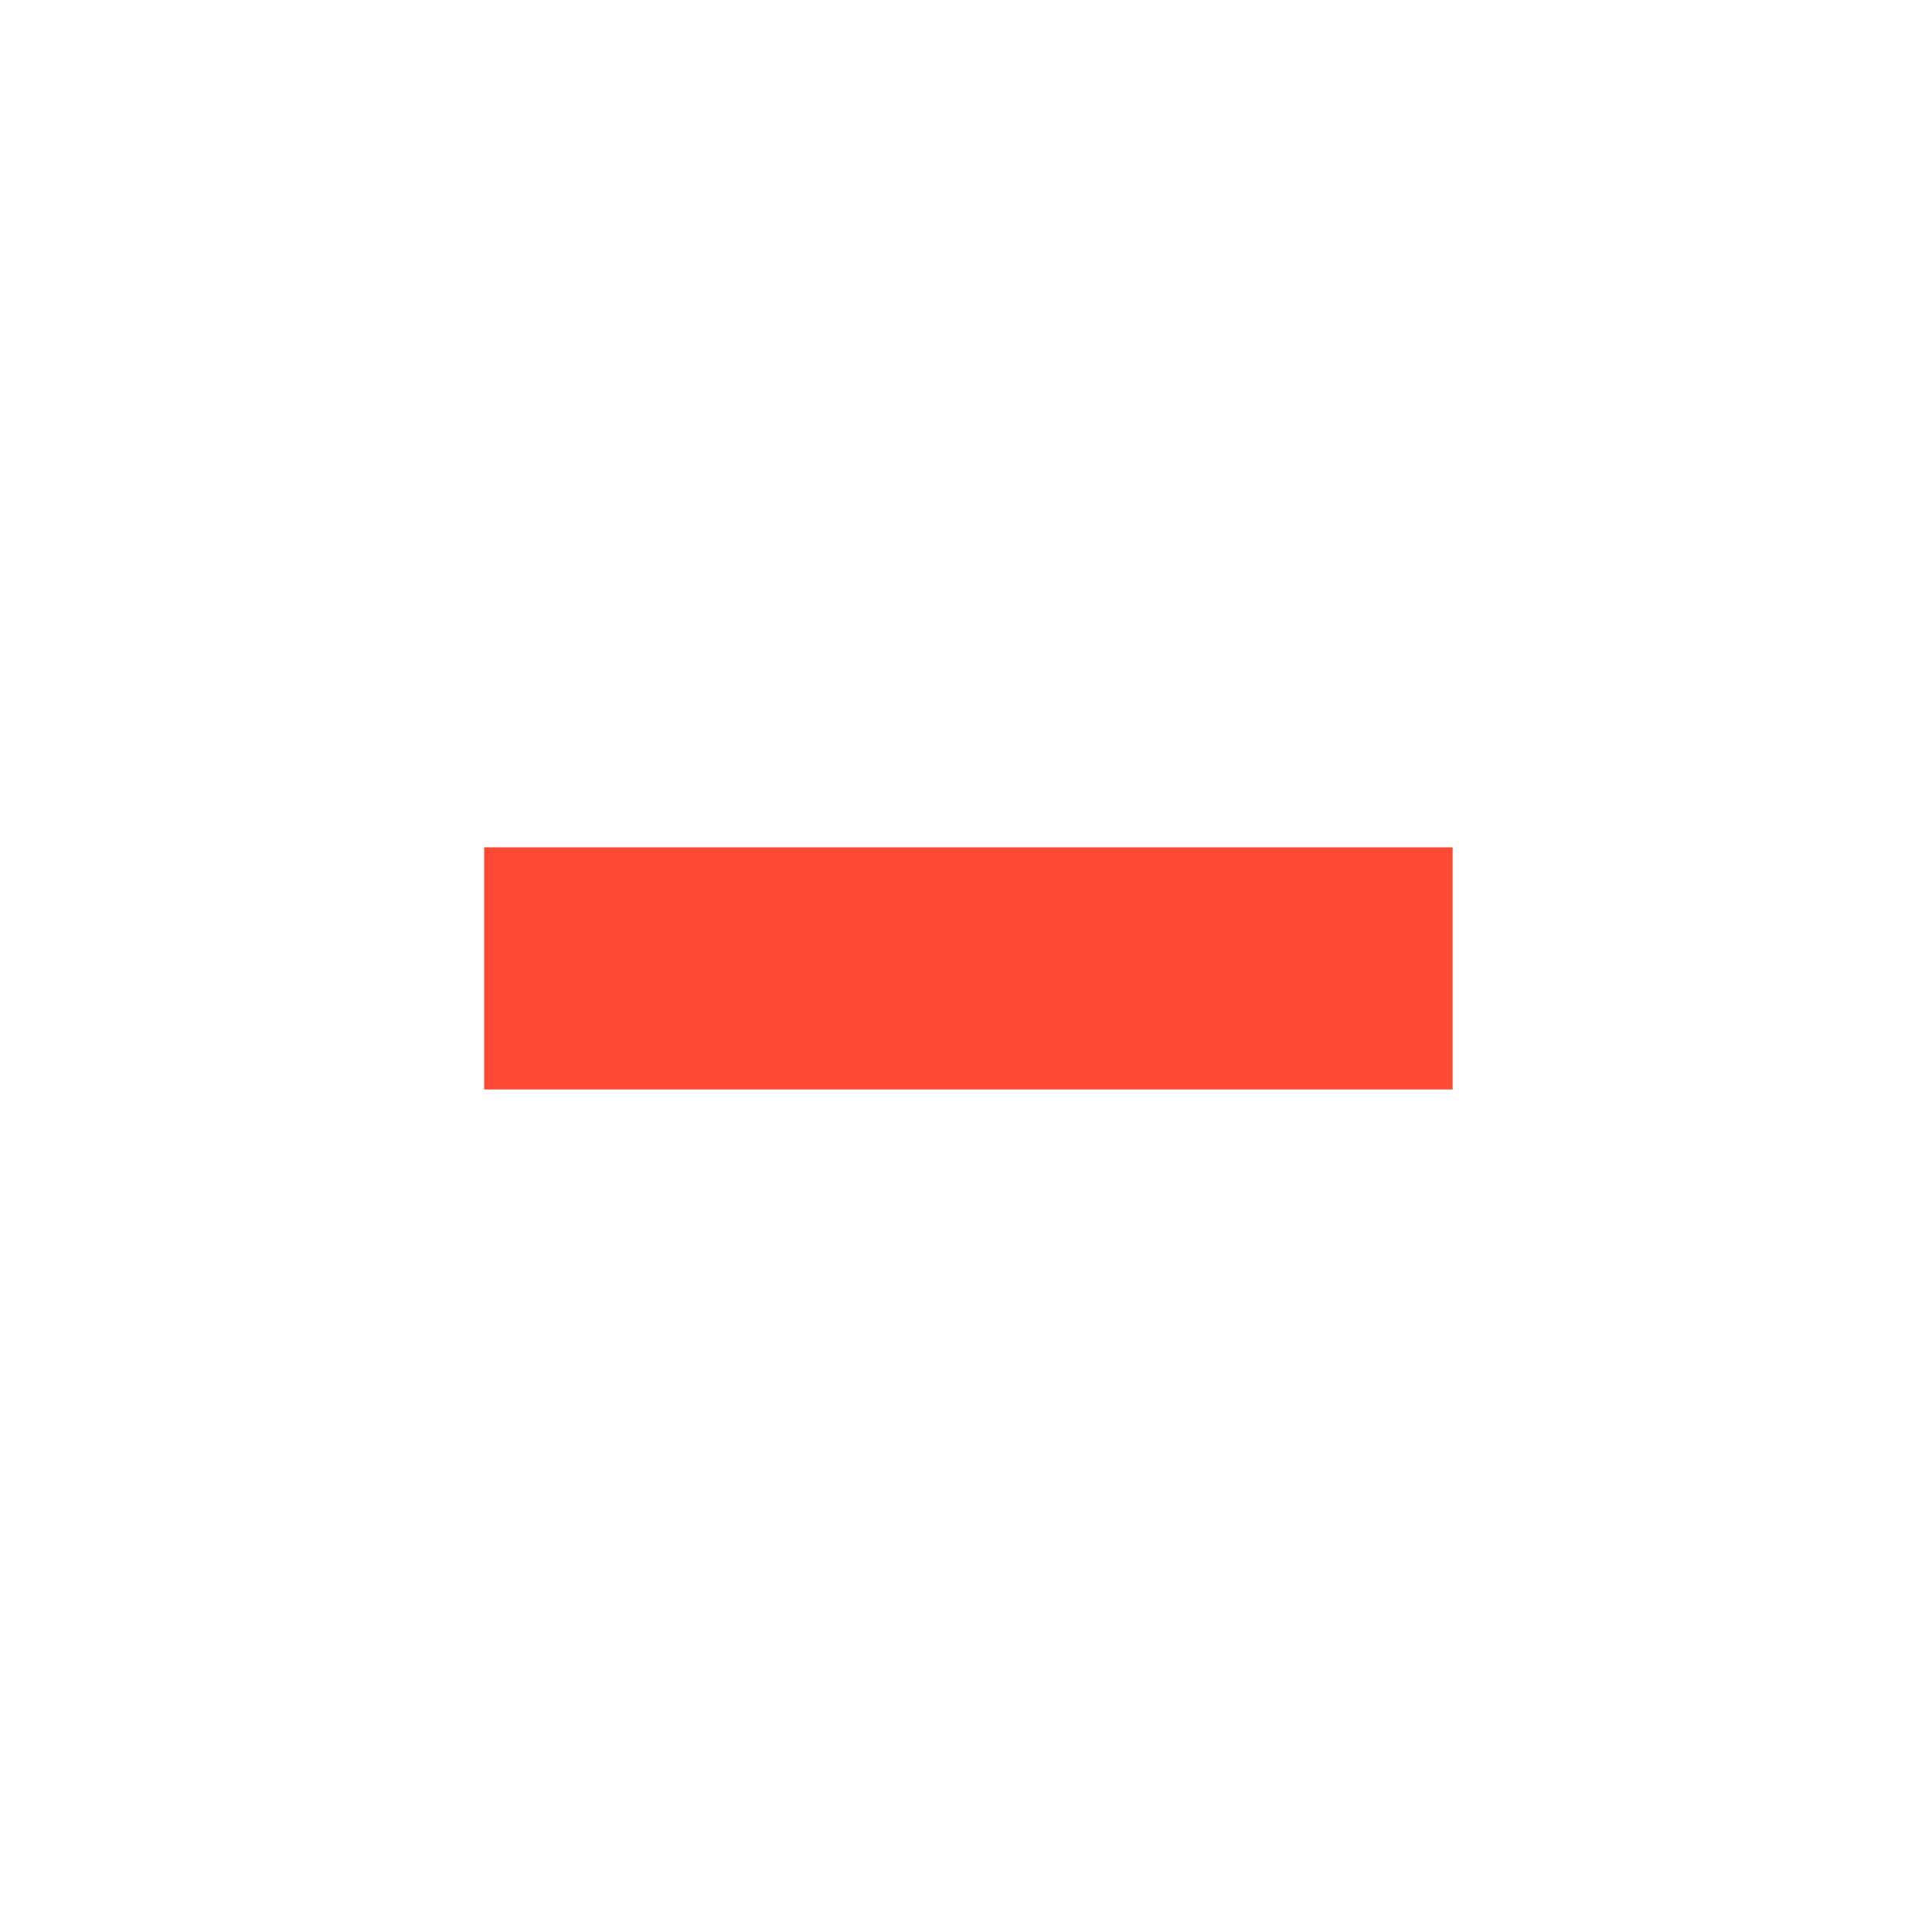
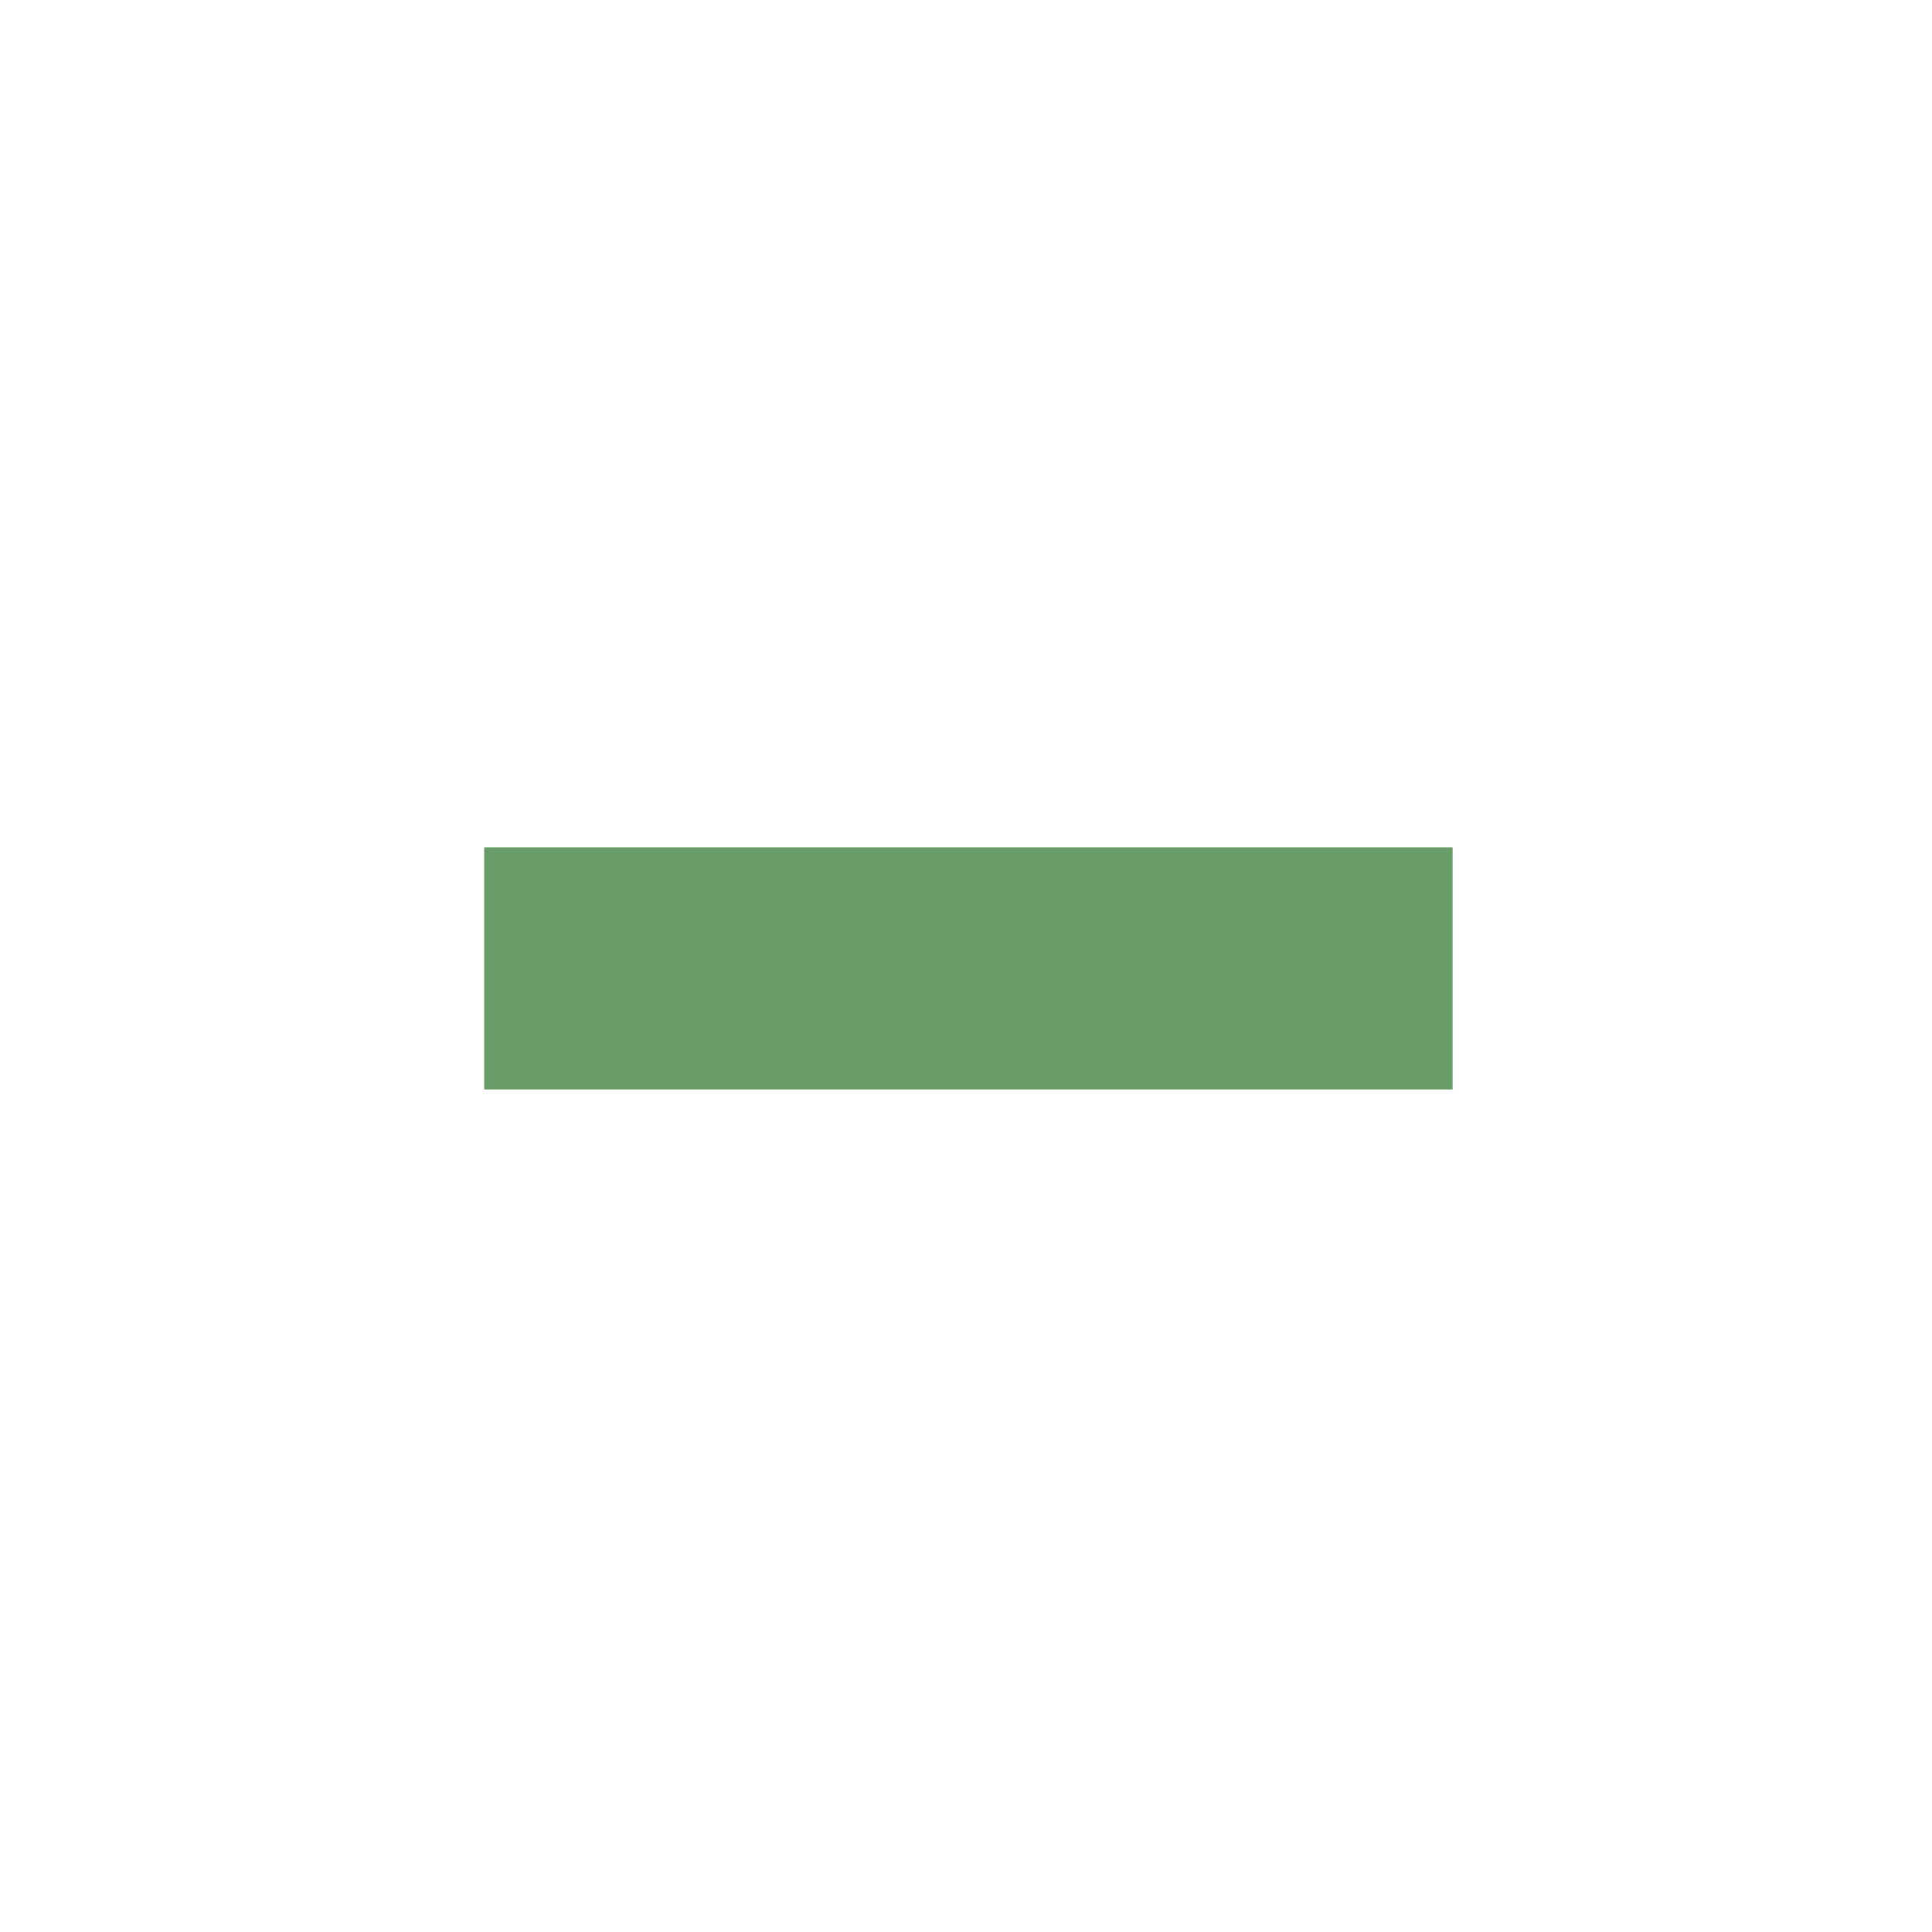
<svg xmlns="http://www.w3.org/2000/svg" width="133pt" height="133pt" viewBox="0 0 133 133" version="1.1">
  <g id="surface1">
-     <path style=" stroke:none;fill-rule:nonzero;fill:#fb4934;fill-opacity:1;" d="M 33.332 58.332 L 100 58.332 L 100 75 L 33.332 75 Z M 33.332 58.332 " />
+     <path style=" stroke:none;fill-rule:nonzero;fill:#689d68;fill-opacity:1;" d="M 33.332 58.332 L 100 58.332 L 100 75 L 33.332 75 Z M 33.332 58.332 " />
  </g>
</svg>
